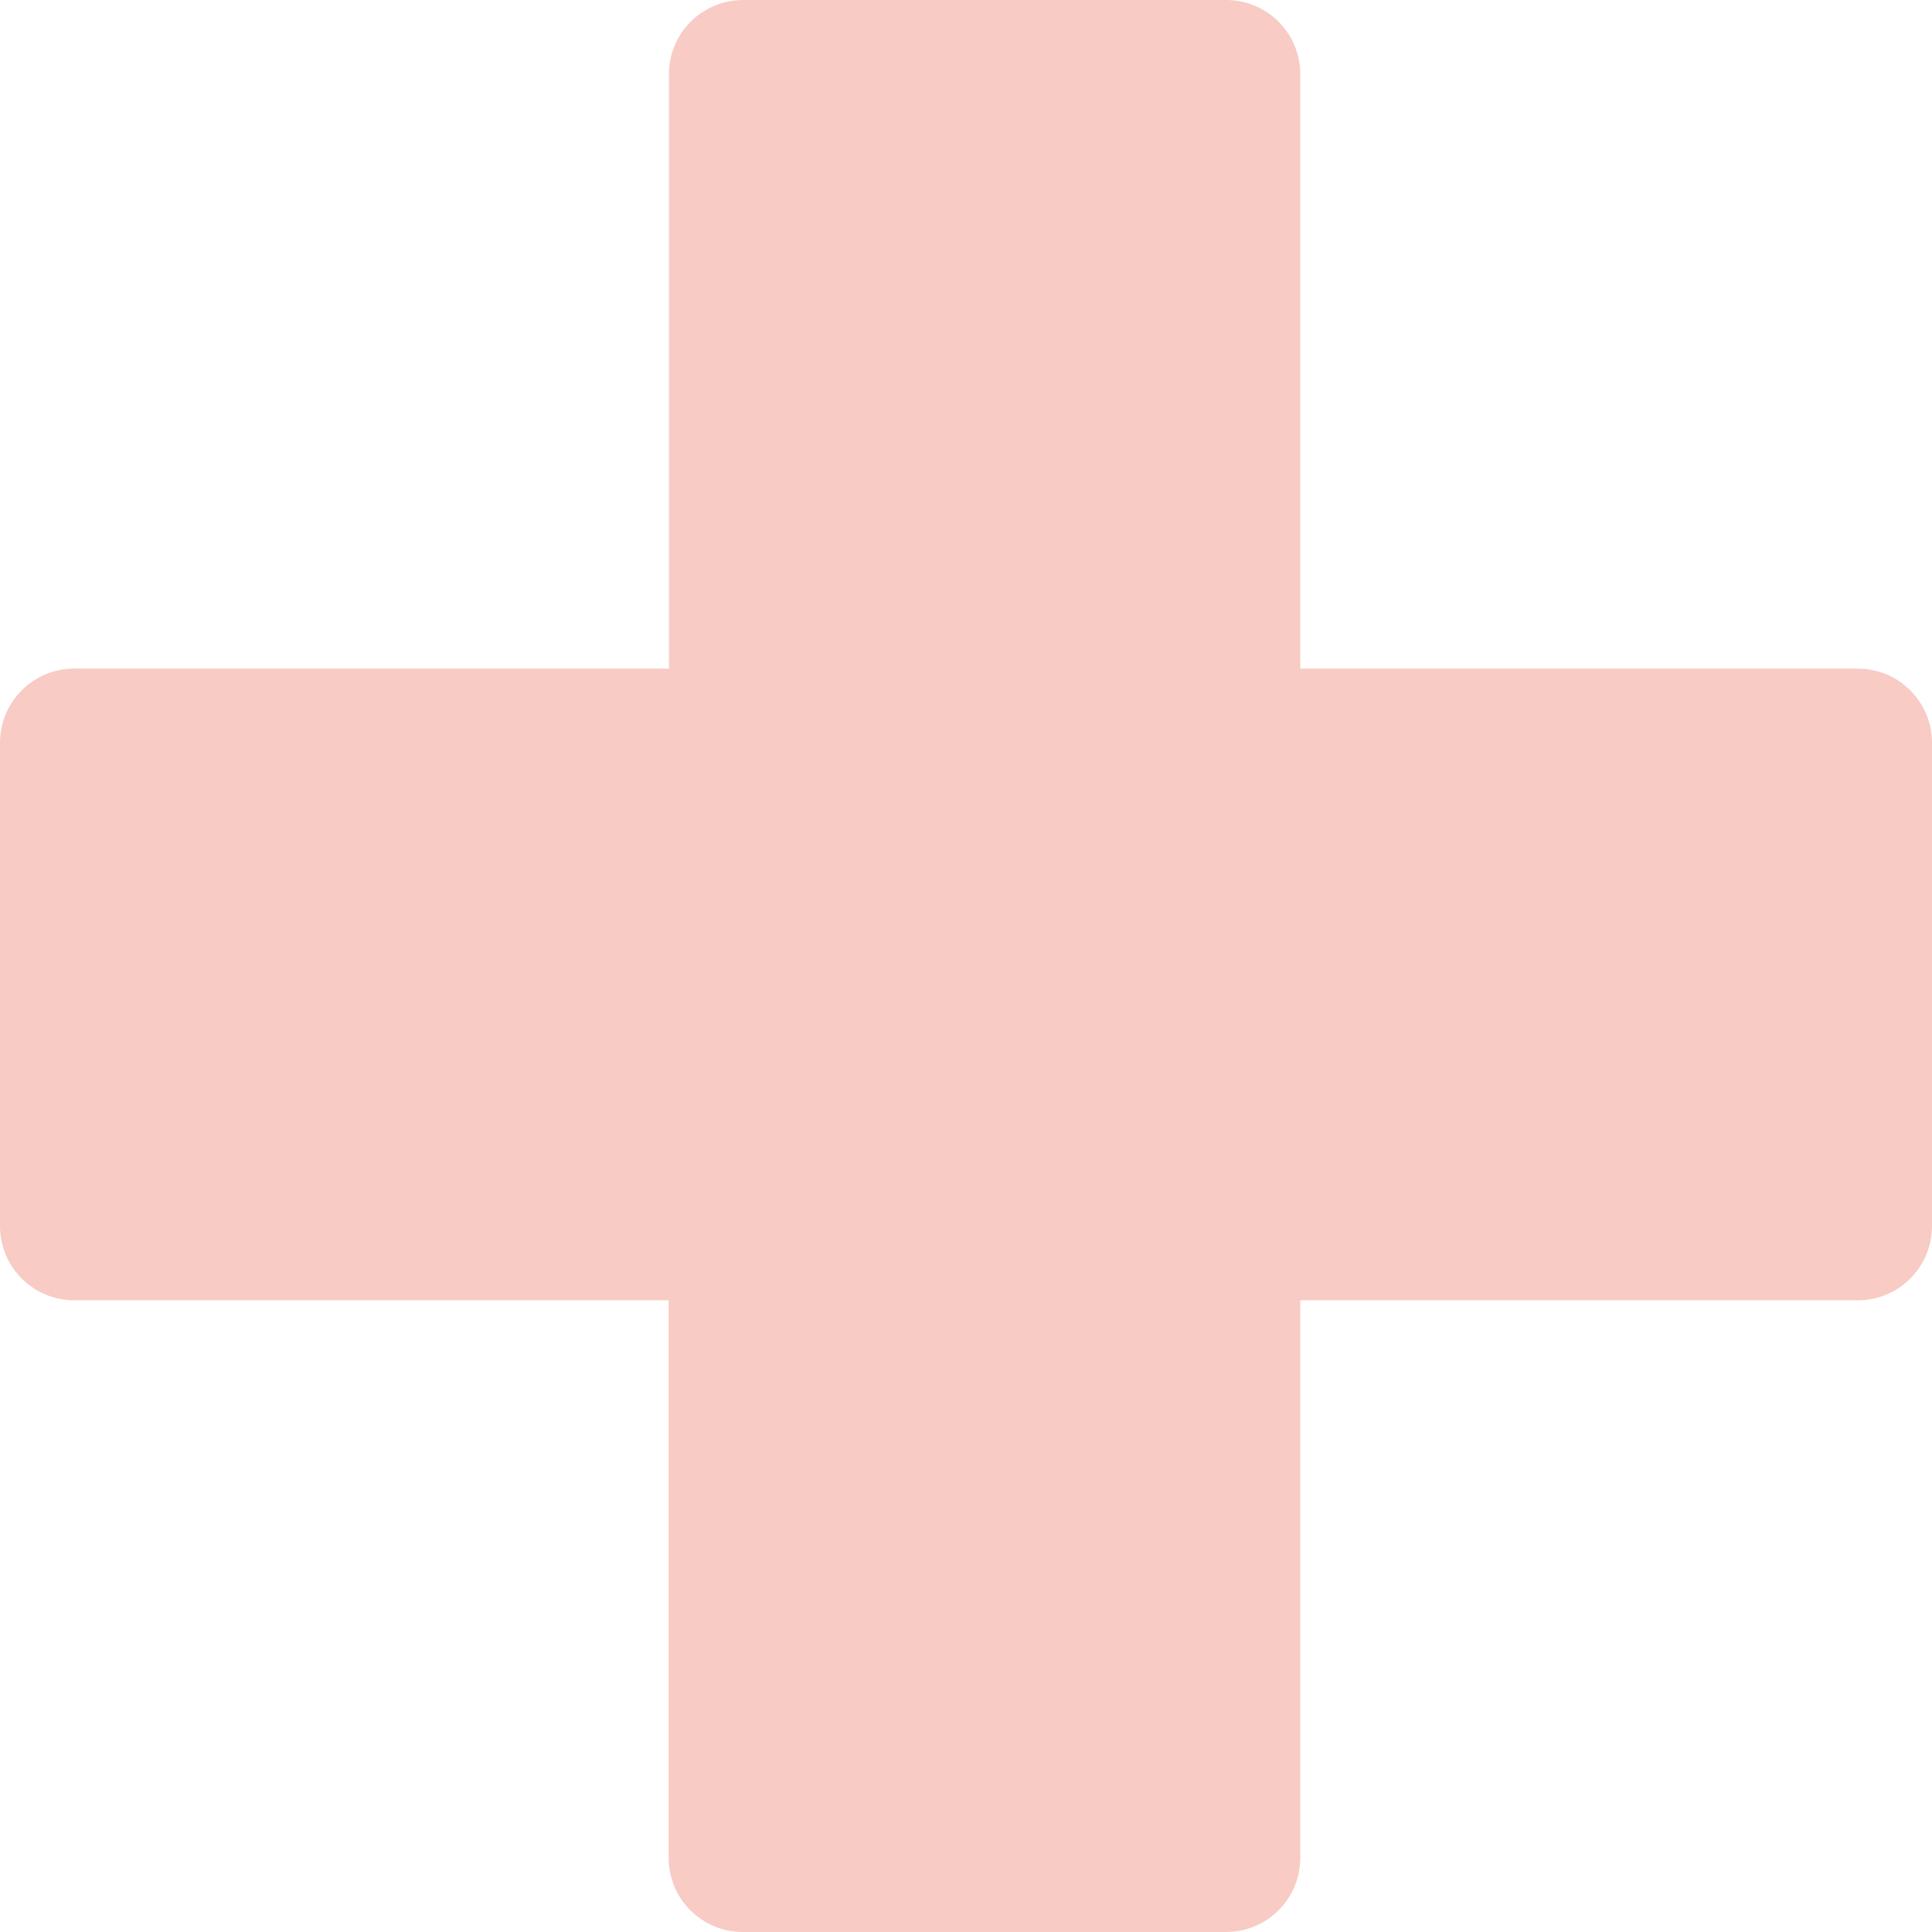
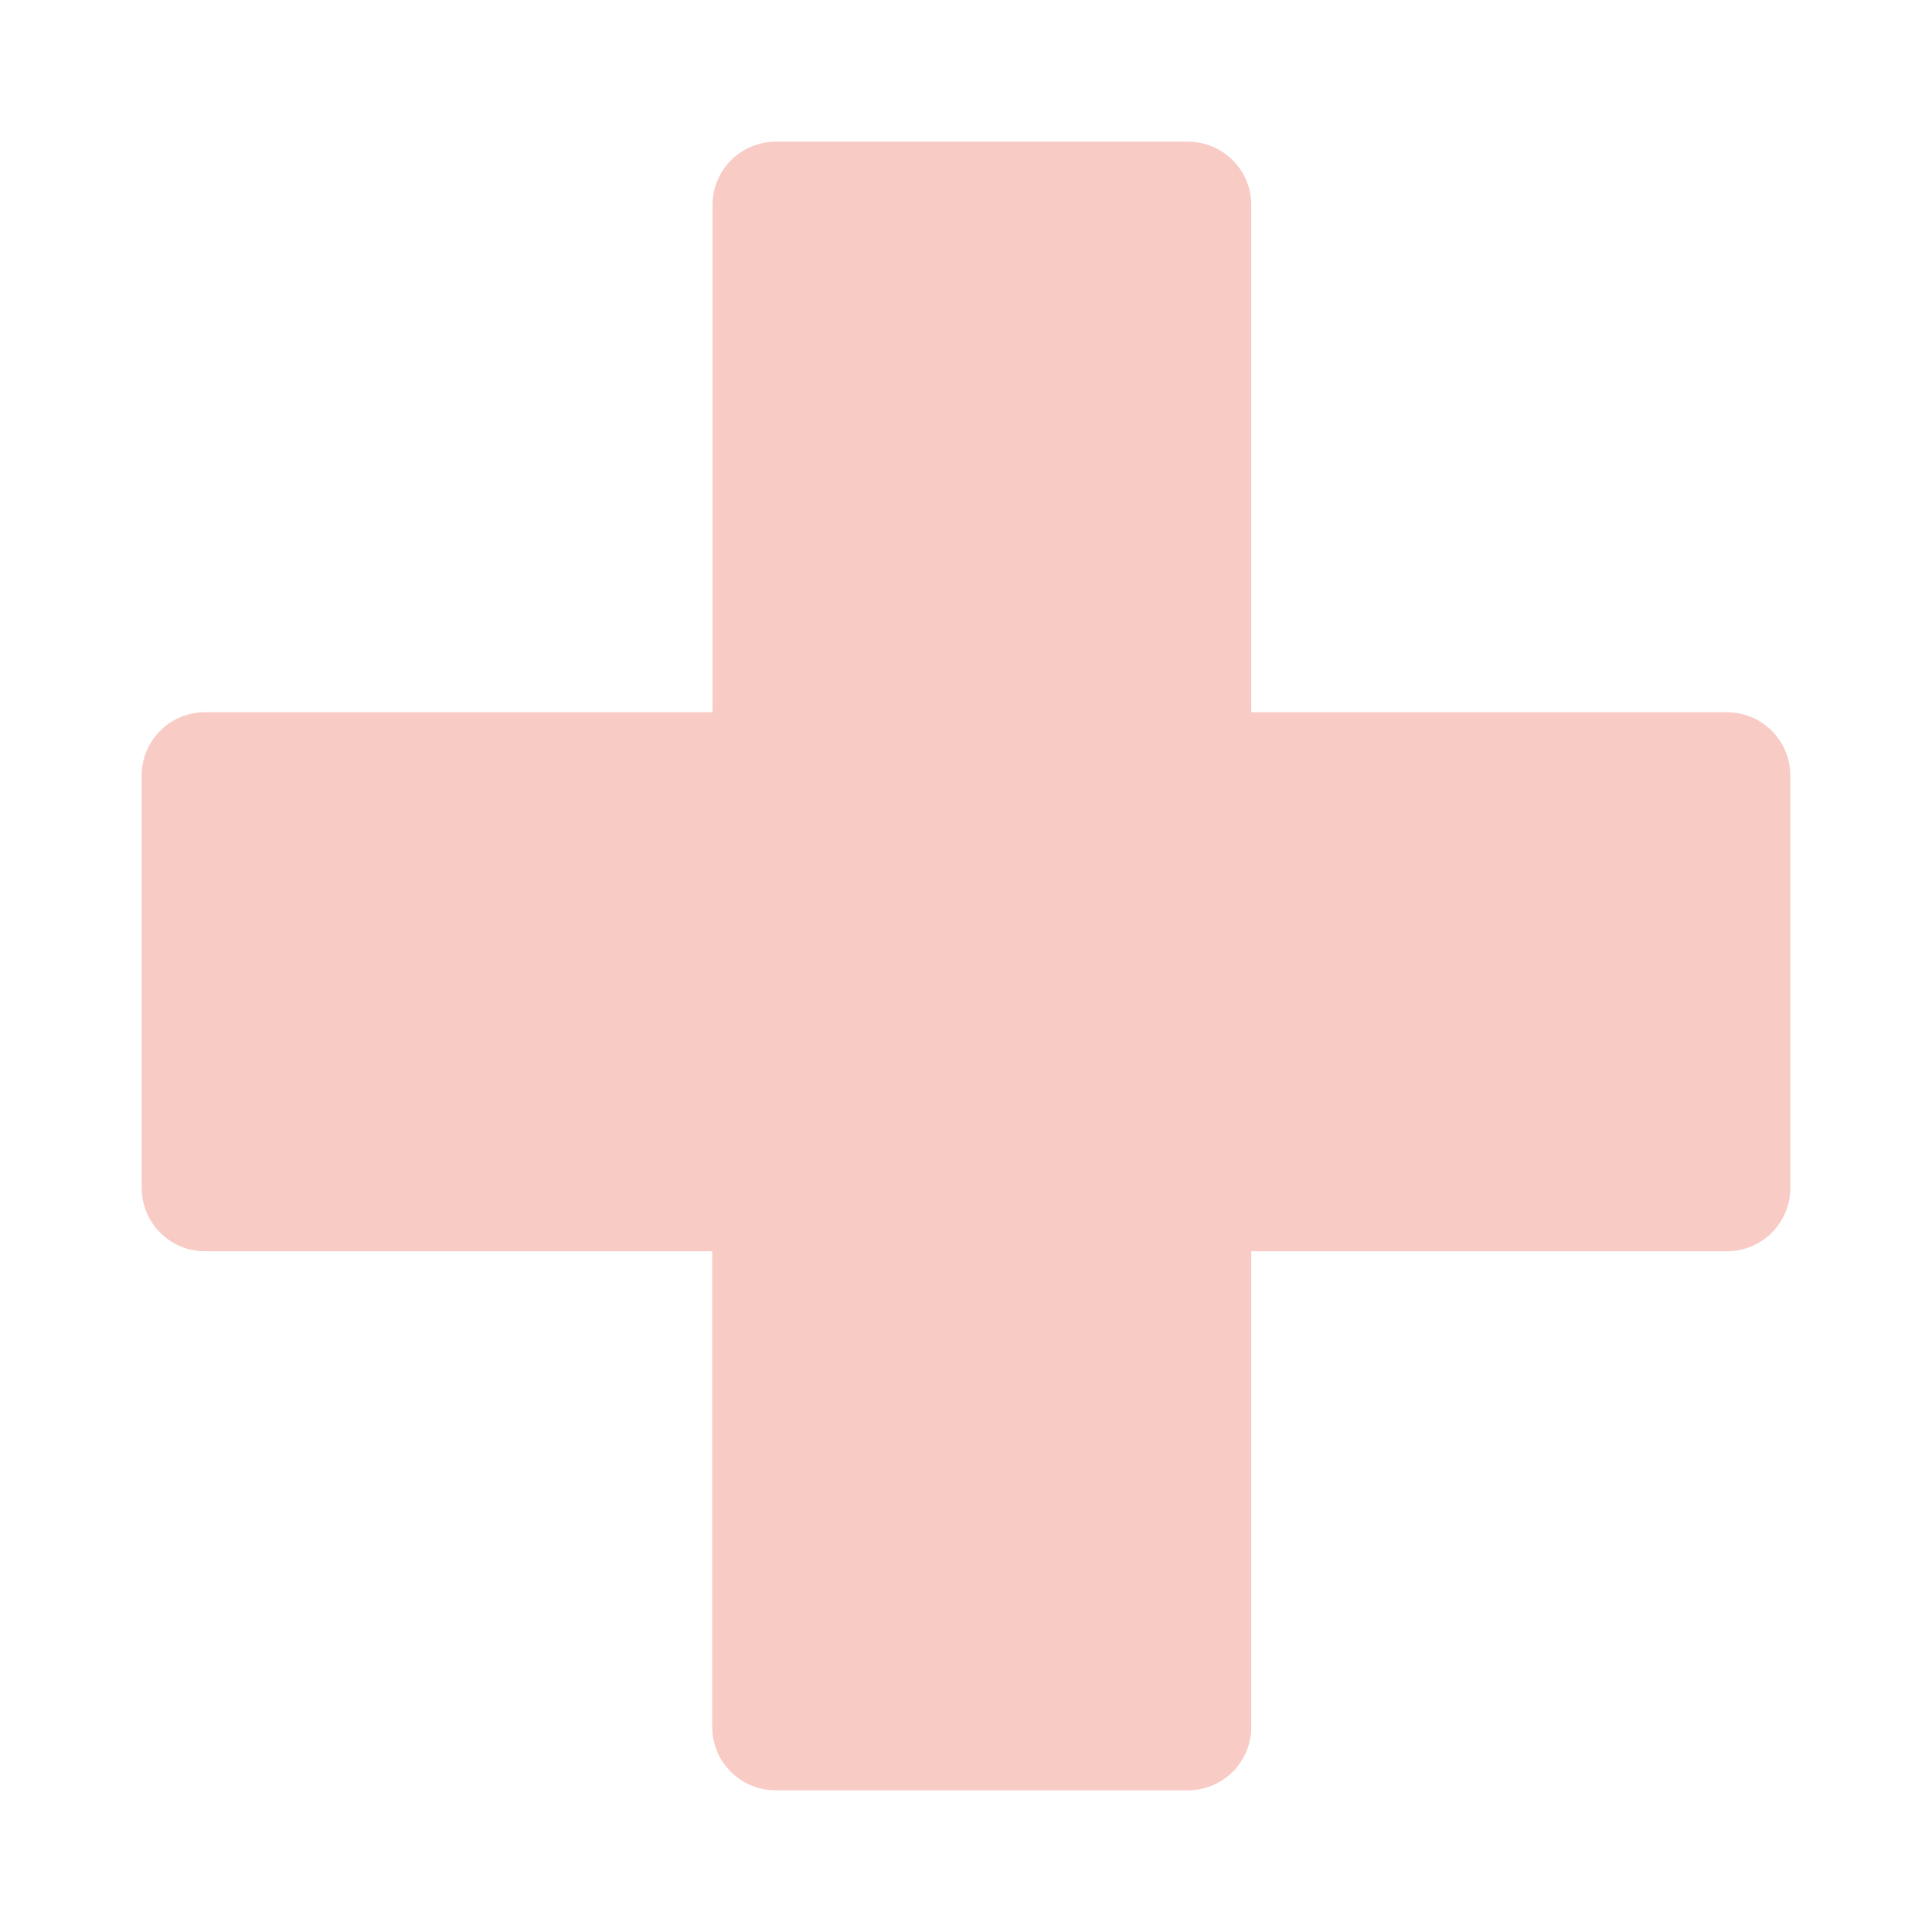
- <svg xmlns="http://www.w3.org/2000/svg" viewBox="0 0 37 37" fill="none">
-   <path d="M35.579 12.805H24.902V1.421C24.902 1.044 24.753 0.682 24.486 0.416C24.22 0.15 23.858 0 23.482 0H14.232C13.855 0 13.494 0.15 13.227 0.416C12.961 0.682 12.811 1.044 12.811 1.421V12.805H1.421C1.233 12.805 1.048 12.842 0.875 12.913C0.703 12.985 0.546 13.09 0.414 13.223C0.282 13.356 0.177 13.513 0.106 13.686C0.035 13.859 -0.001 14.045 1.53668e-05 14.232V23.482C1.53668e-05 23.858 0.15 24.22 0.416 24.486C0.682 24.753 1.044 24.902 1.421 24.902H12.805V35.579C12.805 35.767 12.842 35.952 12.913 36.125C12.985 36.297 13.09 36.454 13.223 36.586C13.356 36.718 13.513 36.823 13.686 36.894C13.859 36.965 14.045 37.001 14.232 37H23.482C23.858 37 24.22 36.85 24.486 36.584C24.753 36.318 24.902 35.956 24.902 35.579V24.902H35.579C35.956 24.902 36.318 24.753 36.584 24.486C36.85 24.22 37 23.858 37 23.482V14.232C37.001 14.045 36.965 13.859 36.894 13.686C36.823 13.513 36.718 13.356 36.586 13.223C36.454 13.09 36.297 12.985 36.125 12.913C35.952 12.842 35.767 12.805 35.579 12.805V12.805Z" fill="#F8CBC5" />
+ <svg xmlns="http://www.w3.org/2000/svg" version="1.1" id="Layer_1" viewBox="6 96 600 600" enable-background="new 6 96 600 600" xml:space="preserve">
+   <path fill="#F8CBC5" d="M542.343,317.188H394.594v-157.53c0-5.213-2.071-10.213-5.756-13.899c-3.688-3.687-8.688-5.758-13.901-5.758  H246.938c-5.214,0-10.214,2.071-13.9,5.758c-3.686,3.687-5.757,8.686-5.757,13.899v157.53H69.657c-2.589,0-5.153,0.513-7.543,1.506  c-2.391,0.993-4.562,2.449-6.389,4.284c-1.826,1.834-3.273,4.013-4.255,6.408c-0.982,2.396-1.482,4.963-1.47,7.552v127.999  c0,5.214,2.07,10.214,5.757,13.899c3.687,3.687,8.687,5.758,13.9,5.758h157.53v147.749c0,2.59,0.513,5.152,1.506,7.543  c0.993,2.393,2.45,4.562,4.284,6.39c1.837,1.825,4.013,3.272,6.409,4.255c2.396,0.982,4.962,1.482,7.551,1.47h127.999  c5.214,0,10.214-2.072,13.901-5.757c3.685-3.688,5.756-8.688,5.756-13.9V484.594h147.749c5.213,0,10.213-2.071,13.9-5.758  c3.685-3.686,5.757-8.686,5.757-13.899V336.938c0.013-2.589-0.487-5.156-1.47-7.552c-0.982-2.395-2.427-4.574-4.255-6.408  c-1.826-1.834-3.997-3.291-6.389-4.284C547.495,317.701,544.933,317.188,542.343,317.188L542.343,317.188z" />
</svg>
